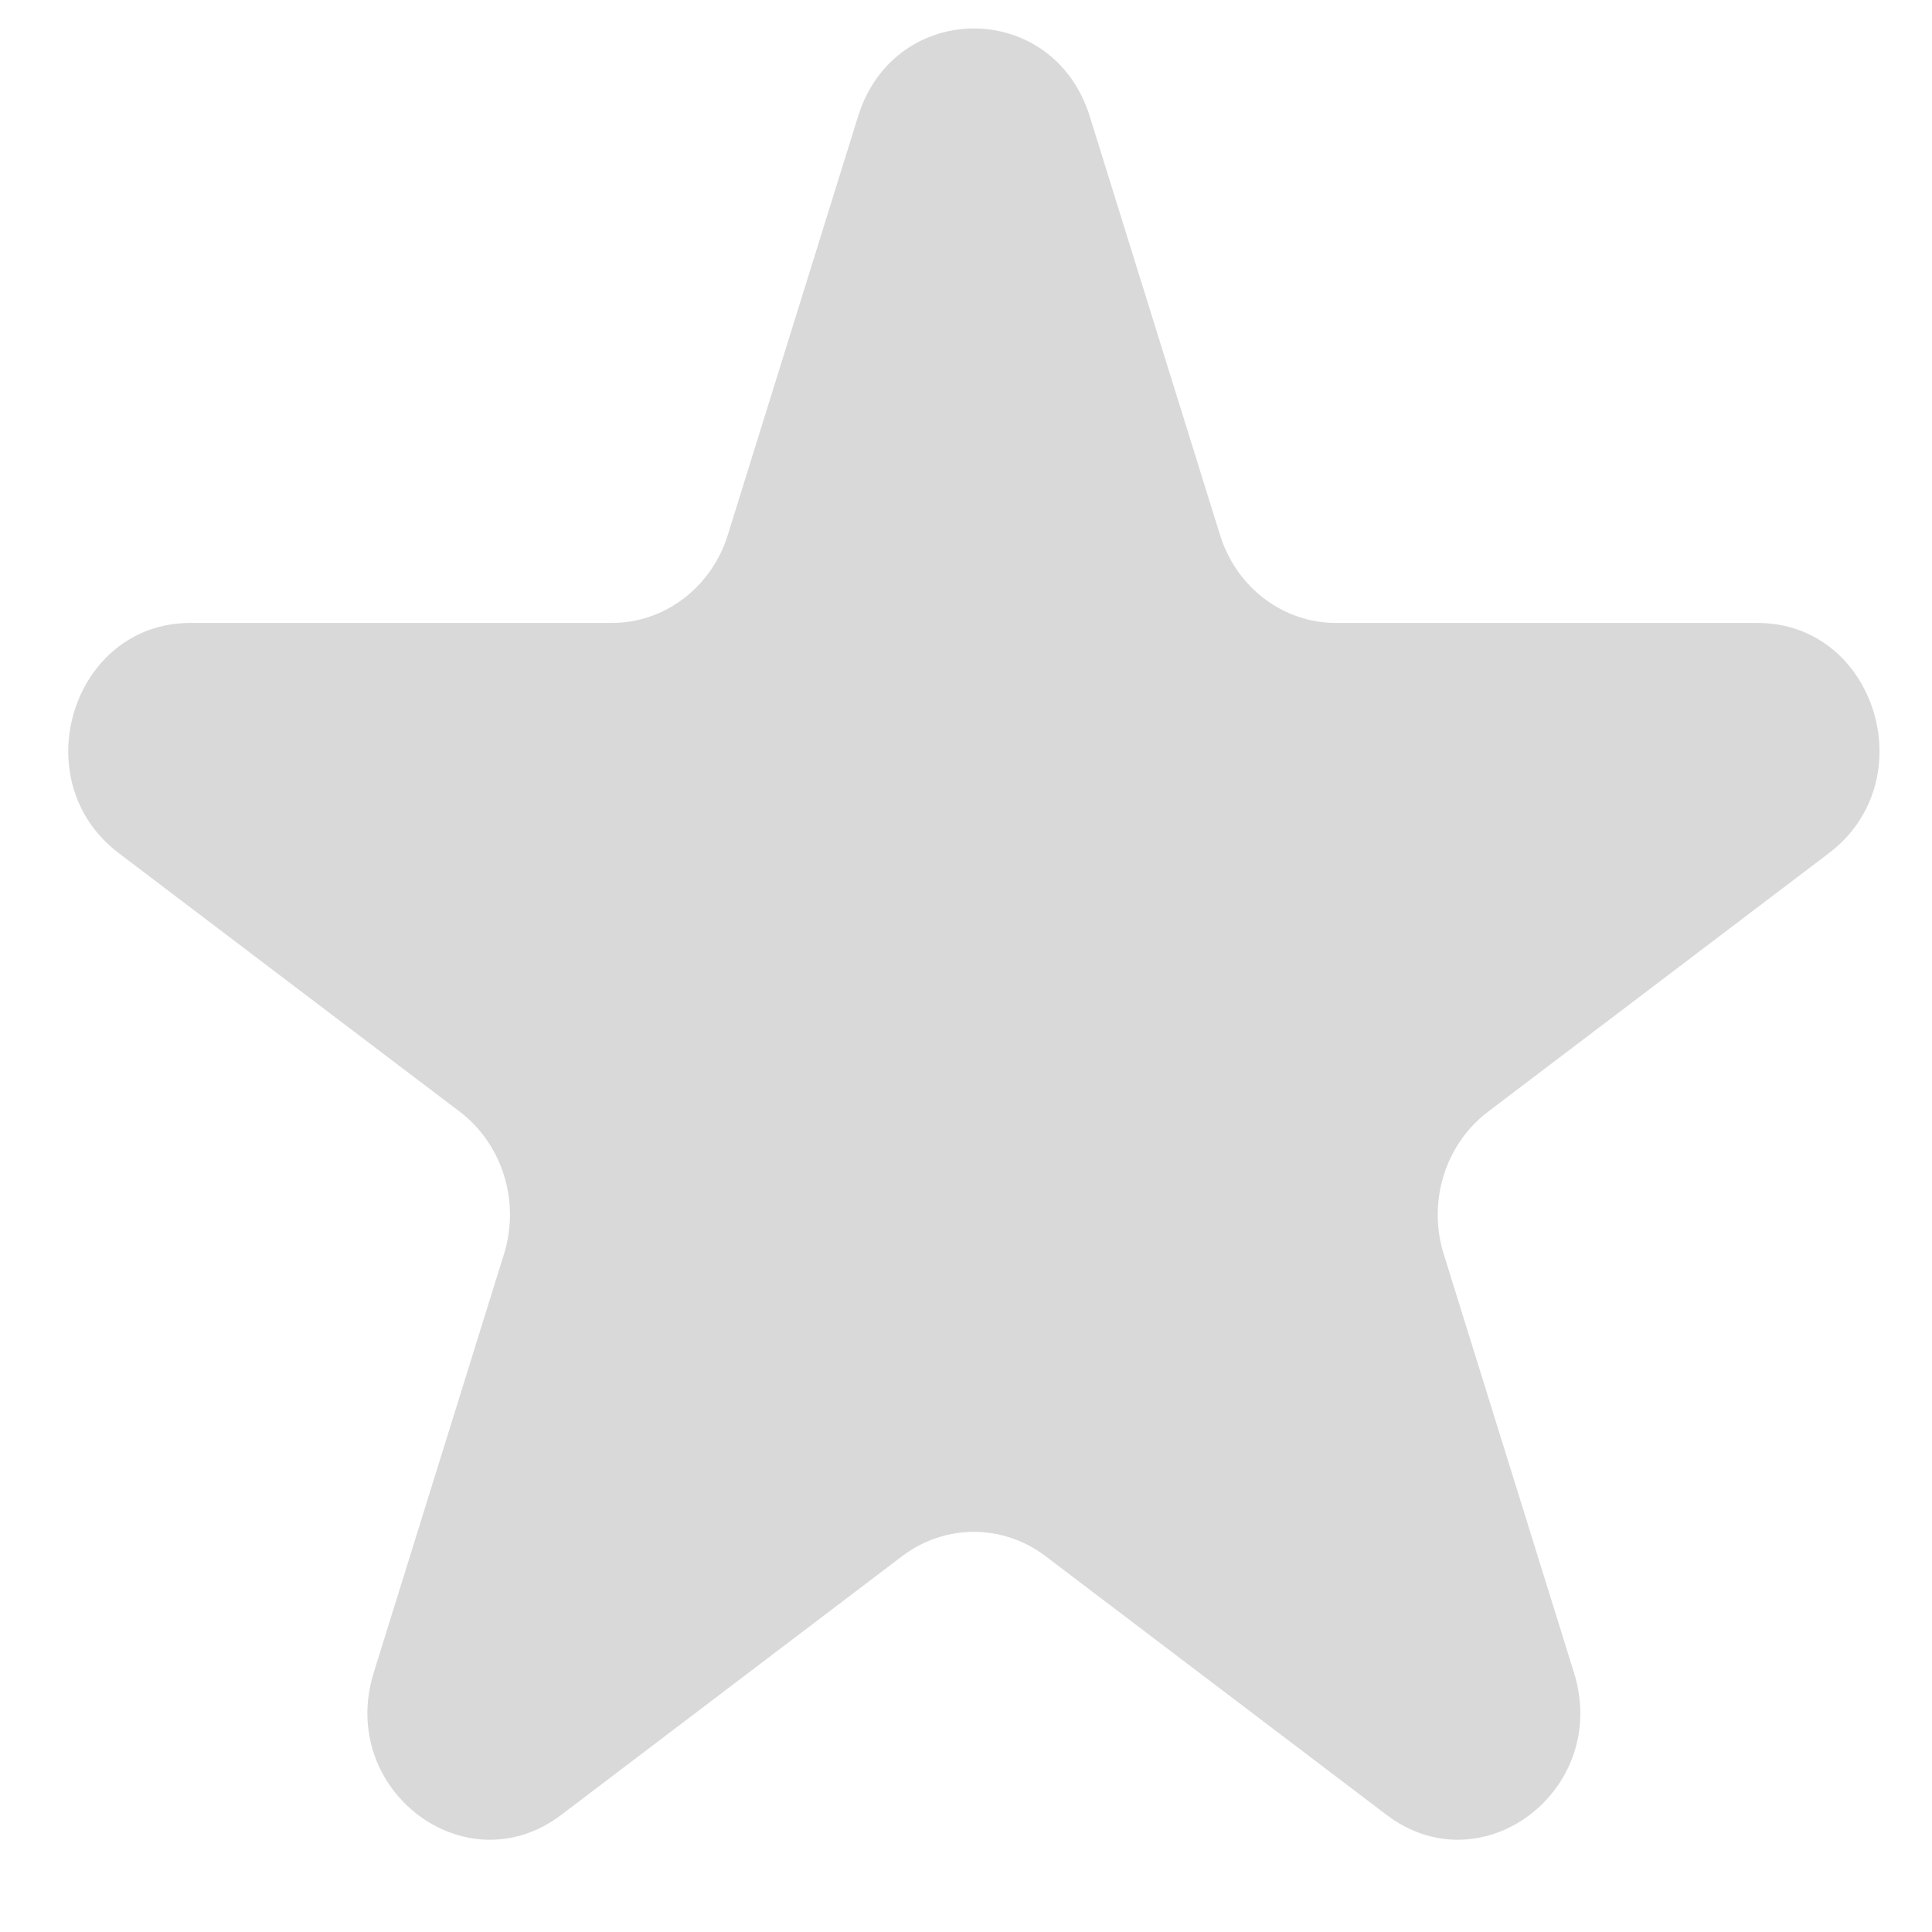
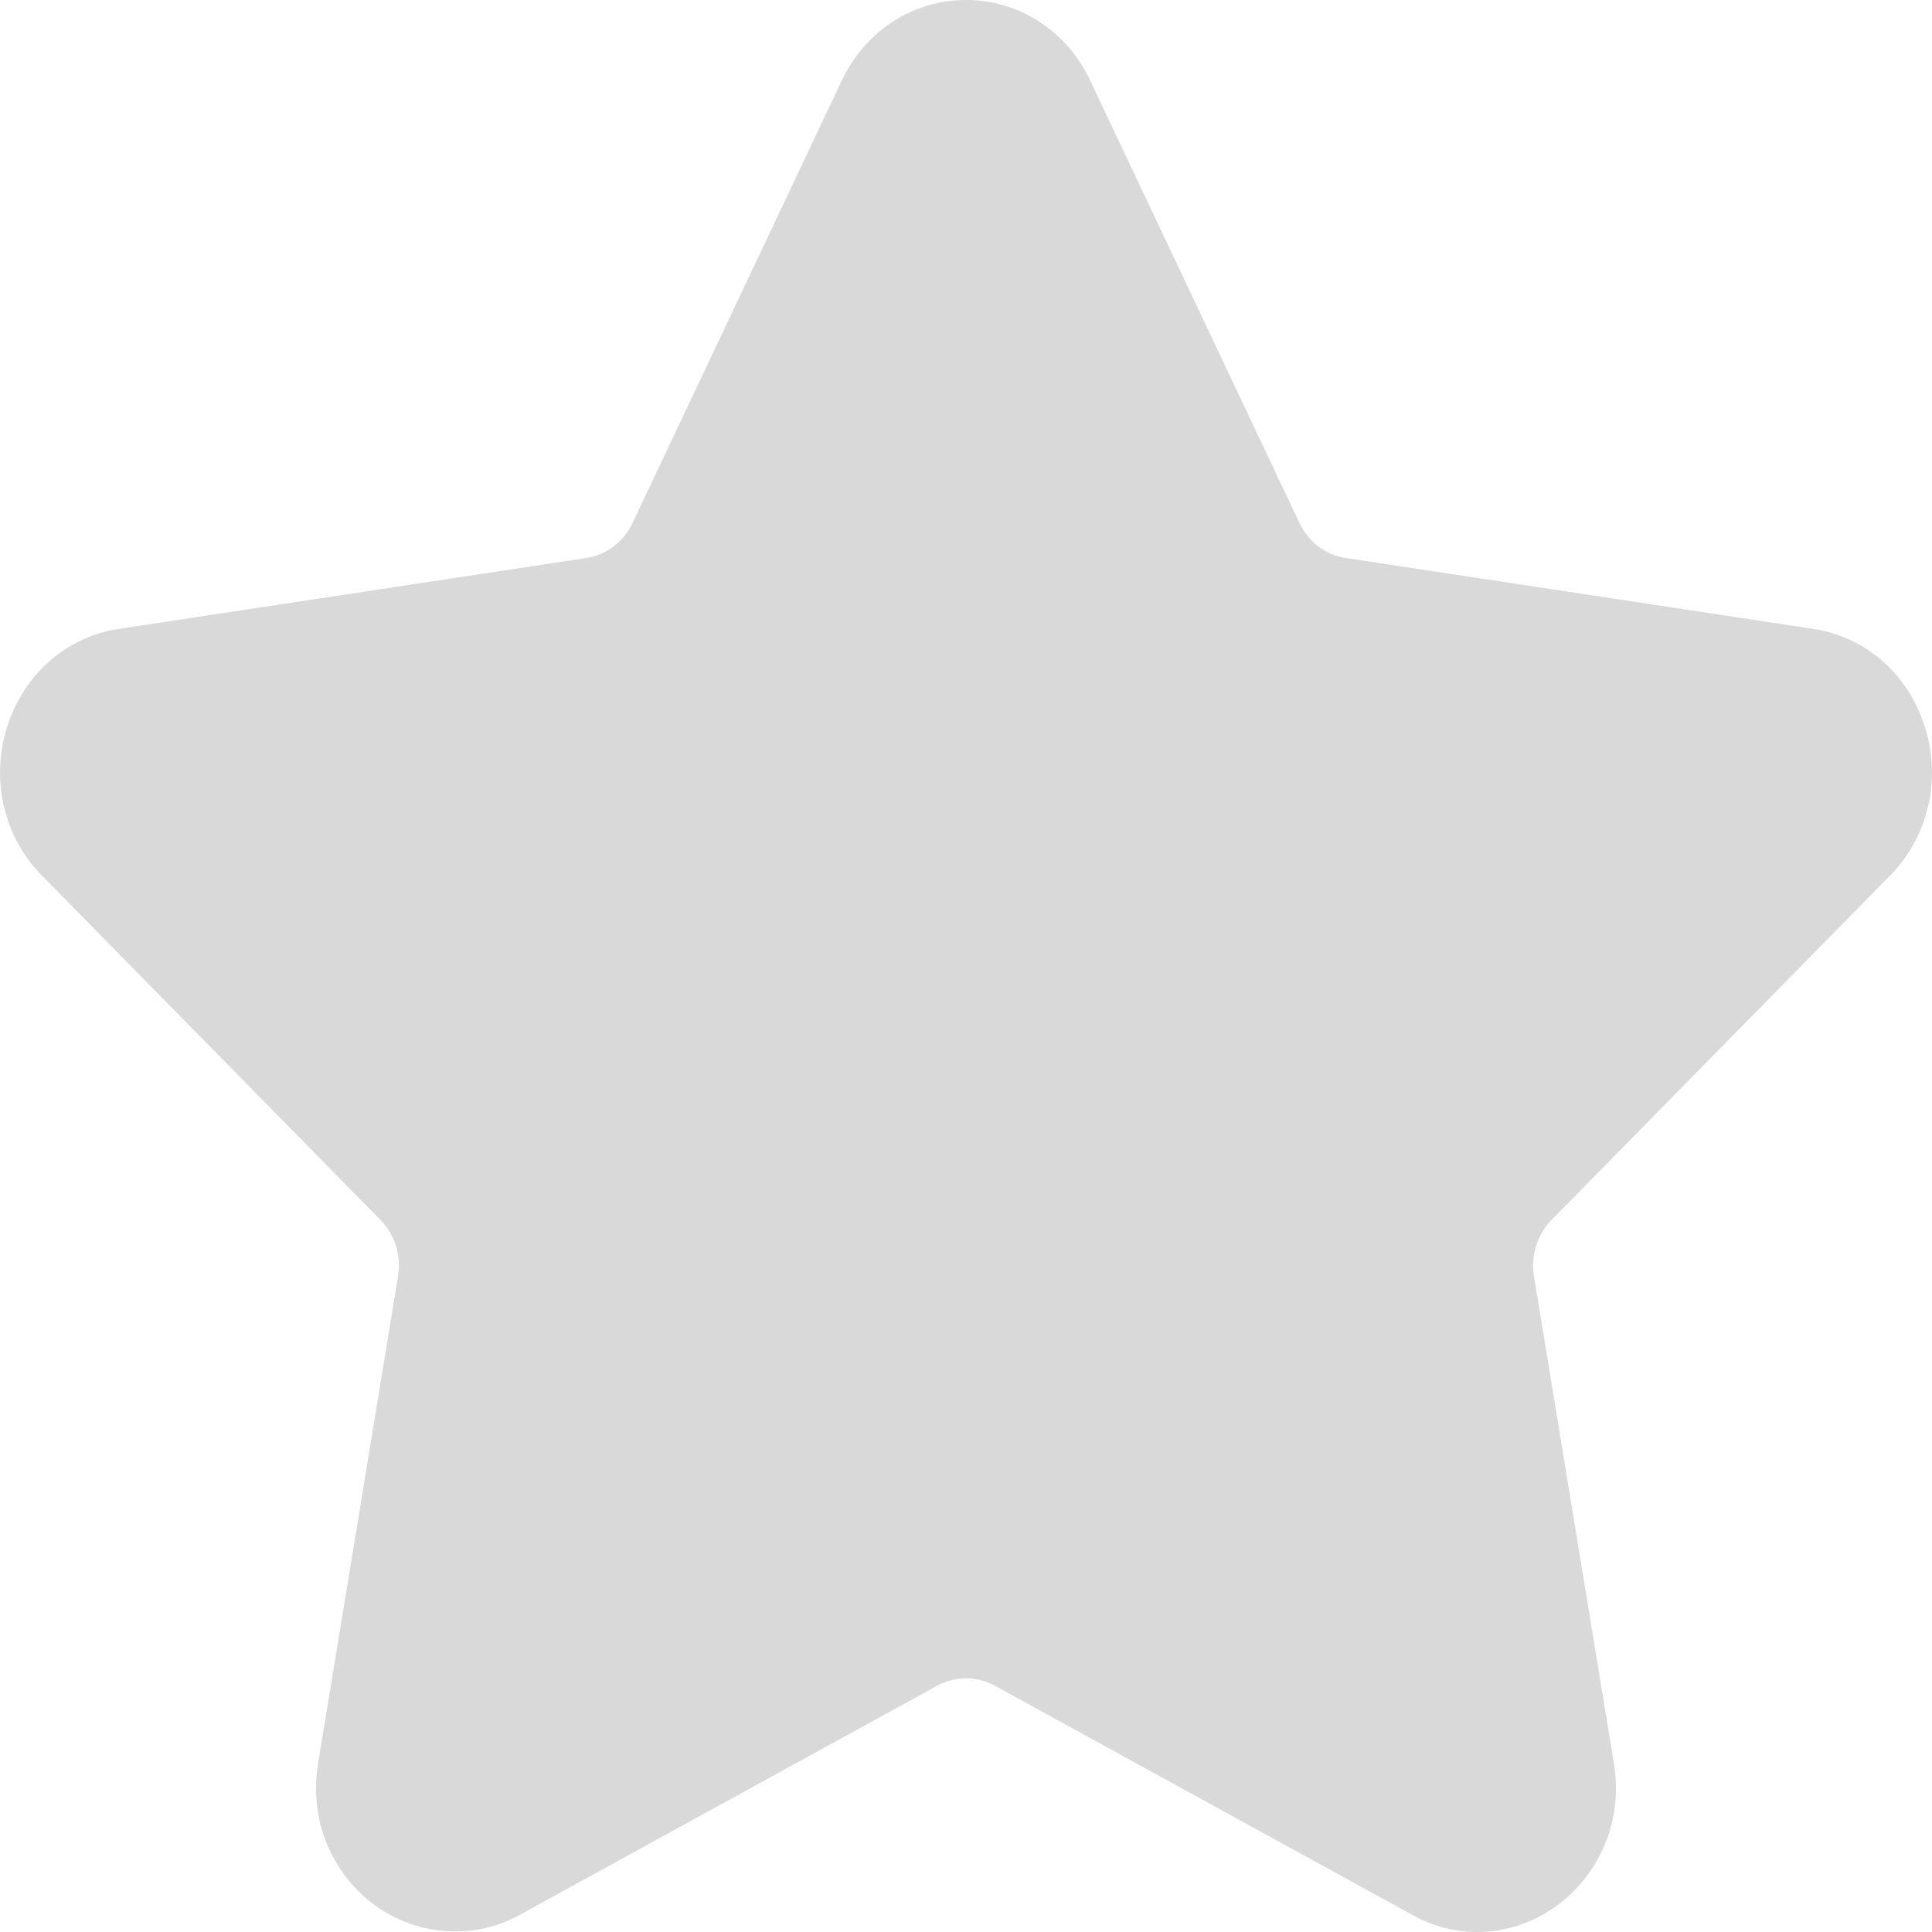
- <svg xmlns="http://www.w3.org/2000/svg" width="16" height="16" viewBox="0 0 16 16" fill="none">
-   <path class="star-fill" d="M7.106 0.964C7.408 -0.007 8.723 -0.007 9.025 0.964L10.104 4.431C10.239 4.865 10.626 5.159 11.063 5.159H14.555C15.532 5.159 15.938 6.465 15.147 7.065L12.323 9.207C11.969 9.476 11.821 9.951 11.956 10.385L13.035 13.852C13.337 14.823 12.273 15.63 11.483 15.03L8.658 12.887C8.305 12.619 7.826 12.619 7.472 12.887L4.648 15.03C3.857 15.63 2.793 14.823 3.095 13.852L4.174 10.385C4.309 9.951 4.161 9.476 3.808 9.207L0.983 7.065C0.192 6.465 0.599 5.159 1.576 5.159H5.067C5.504 5.159 5.892 4.865 6.027 4.431L7.106 0.964Z" fill="#D9D9D9" />
+ <svg xmlns="http://www.w3.org/2000/svg" width="10" height="10" viewBox="0 0 10 10" fill="none">
+   <path d="M9.783 4.532C9.98 4.332 10.049 4.038 9.964 3.765C9.879 3.491 9.658 3.296 9.385 3.255L6.964 2.888C6.861 2.872 6.772 2.805 6.726 2.707L5.643 0.417C5.522 0.16 5.275 0 5 0C4.725 0 4.479 0.16 4.357 0.417L3.274 2.707C3.228 2.805 3.139 2.872 3.036 2.888L0.615 3.255C0.343 3.296 0.121 3.492 0.036 3.765C-0.049 4.038 0.02 4.332 0.217 4.532L1.969 6.314C2.044 6.391 2.078 6.5 2.06 6.607L1.647 9.124C1.61 9.345 1.666 9.561 1.803 9.731C2.017 9.996 2.389 10.076 2.687 9.913L4.853 8.724C4.943 8.675 5.057 8.675 5.147 8.724L7.313 9.913C7.418 9.971 7.531 10 7.647 10C7.858 10 8.059 9.902 8.197 9.731C8.334 9.561 8.39 9.345 8.353 9.124L7.94 6.607C7.922 6.5 7.956 6.391 8.031 6.314L9.783 4.532Z" fill="#D9D9D9" />
</svg>
